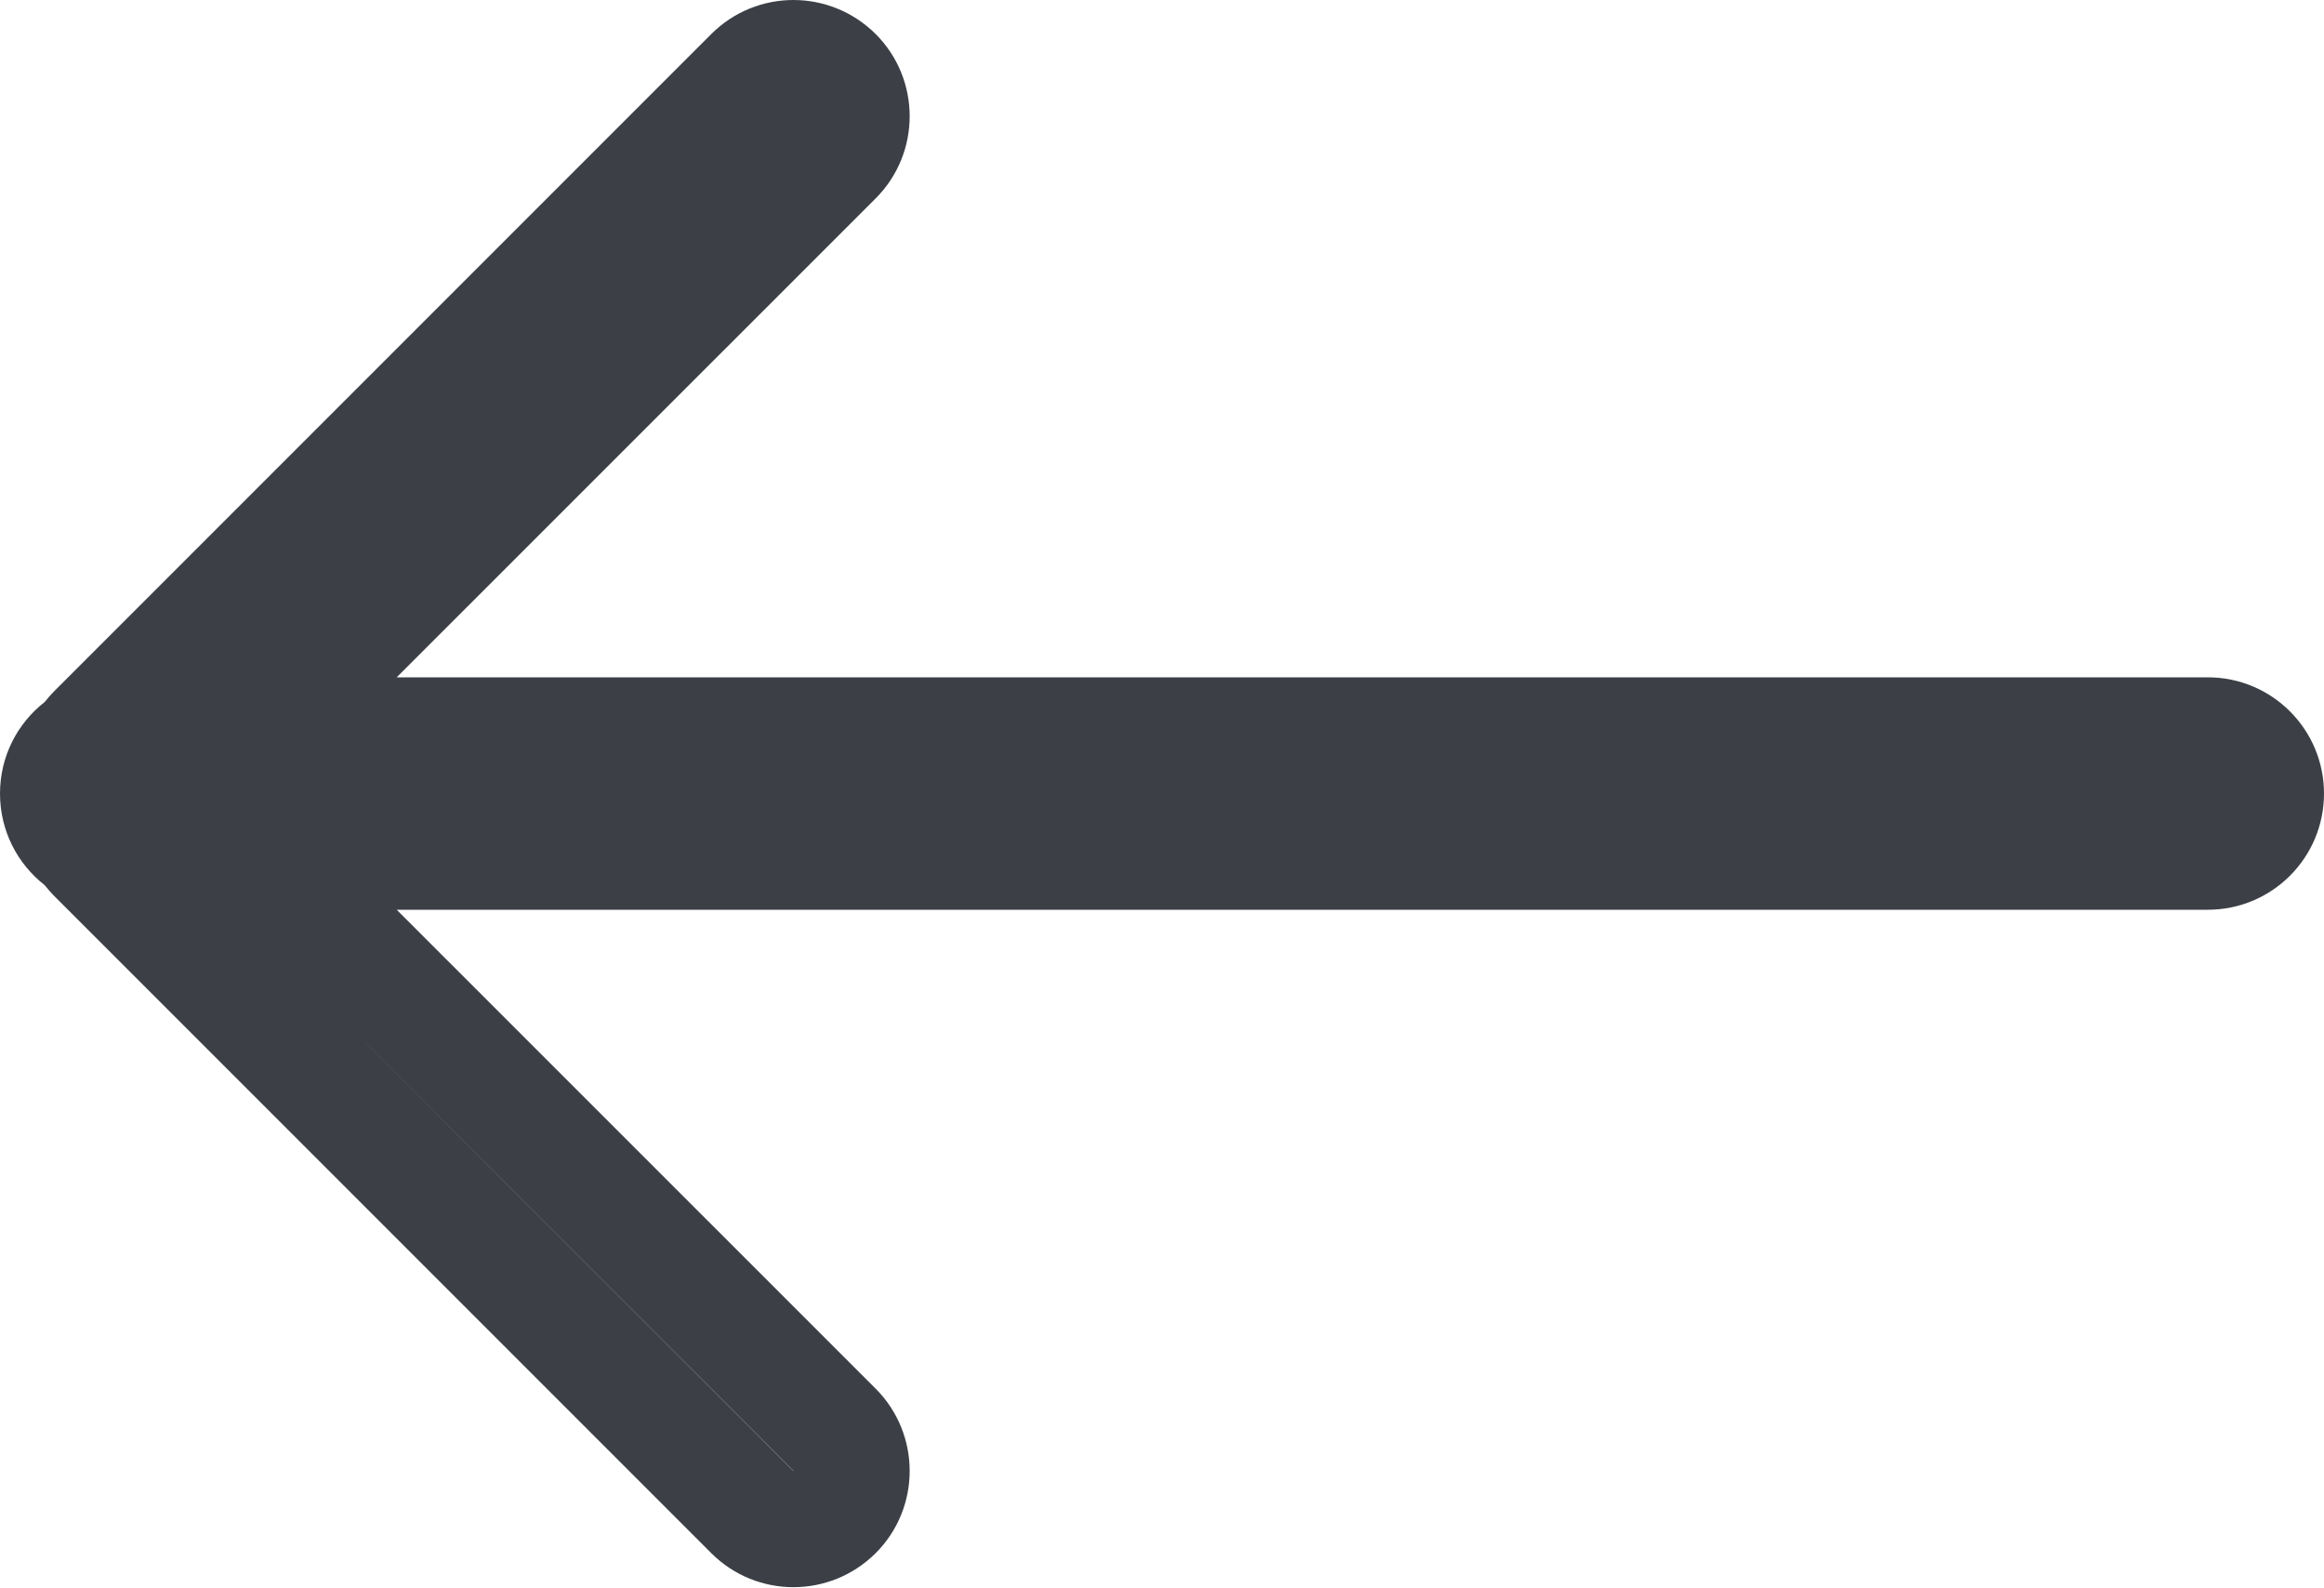
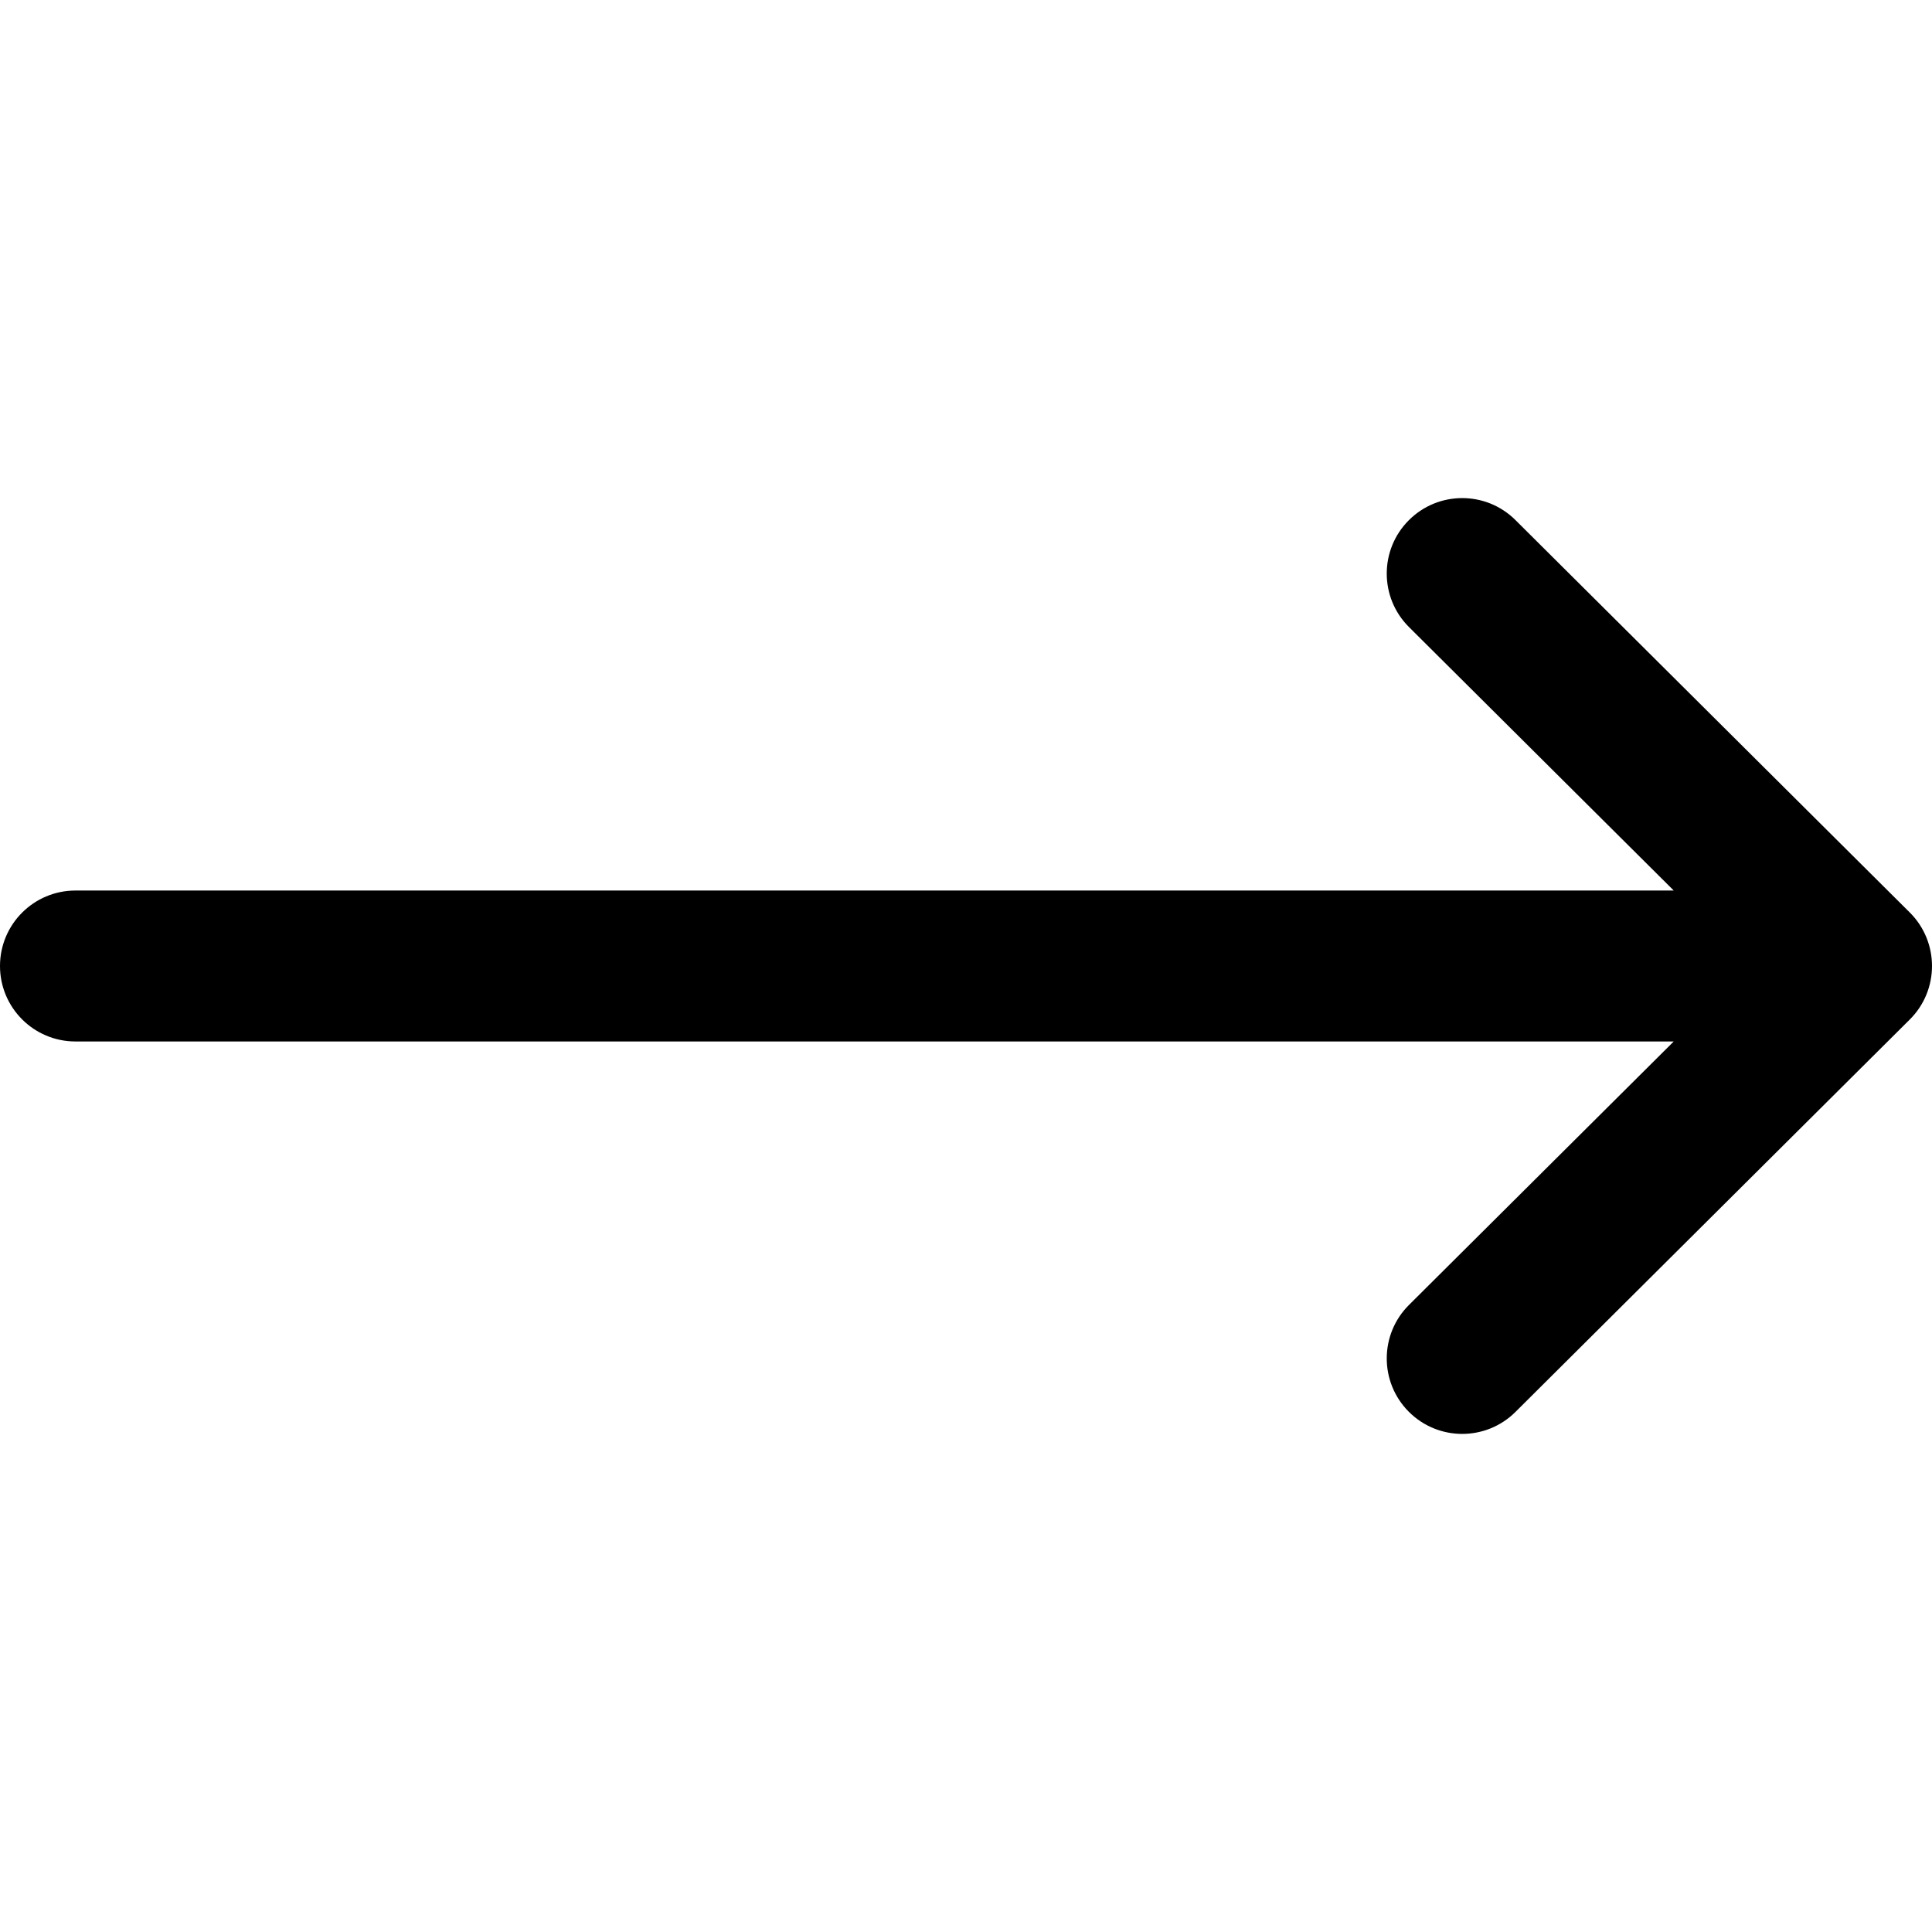
- <svg xmlns="http://www.w3.org/2000/svg" width="20" height="13.657" viewBox="0 0 20 13.657">
-   <g id="back-arrow" transform="translate(0 0)" fill="#d8d8d8" stroke-miterlimit="10">
-     <path d="M 6.828 13.157 C 6.695 13.157 6.569 13.105 6.474 13.011 L 0.818 7.353 C 0.803 7.339 0.79 7.323 0.777 7.307 L 0.74 7.26 L 0.692 7.223 C 0.57 7.127 0.5 6.983 0.5 6.828 C 0.5 6.673 0.57 6.529 0.692 6.434 L 0.74 6.397 L 0.778 6.349 C 0.79 6.333 0.804 6.318 0.818 6.304 L 6.474 0.646 C 6.569 0.552 6.694 0.5 6.828 0.5 C 6.962 0.5 7.088 0.552 7.183 0.646 C 7.277 0.741 7.329 0.866 7.329 1 C 7.329 1.134 7.277 1.259 7.182 1.354 L 3.06 5.475 L 2.207 6.328 L 3.414 6.328 L 19 6.328 C 19.276 6.328 19.5 6.553 19.5 6.828 C 19.5 7.104 19.276 7.328 19 7.328 L 3.414 7.328 L 2.207 7.328 L 3.06 8.182 L 7.182 12.303 C 7.377 12.498 7.377 12.815 7.182 13.011 C 7.088 13.105 6.962 13.157 6.828 13.157 Z" stroke="none" />
-     <path d="M 6.828 12.657 L 6.829 12.656 L 2.707 8.535 L 2.537 8.365 L 6.827 12.657 C 6.827 12.657 6.828 12.657 6.828 12.657 M 6.828 13.657 C 6.572 13.657 6.316 13.559 6.121 13.364 L 0.464 7.707 C 0.436 7.678 0.409 7.648 0.384 7.616 C 0.15 7.433 -1.358032193365943e-07 7.149 -1.358032193365943e-07 6.828 C -1.358032193365943e-07 6.508 0.15 6.223 0.385 6.04 C 0.409 6.009 0.436 5.979 0.464 5.95 L 6.121 0.293 C 6.316 0.098 6.572 0 6.828 0 C 7.084 0 7.34 0.098 7.536 0.293 C 7.926 0.683 7.926 1.317 7.536 1.707 L 3.414 5.828 L 19 5.828 C 19.552 5.828 20 6.276 20 6.828 C 20 7.381 19.552 7.828 19 7.828 L 3.414 7.828 L 7.536 11.949 C 7.926 12.34 7.926 12.974 7.536 13.364 C 7.34 13.559 7.084 13.657 6.828 13.657 Z" stroke="none" fill="#3c4046" />
+ <svg xmlns="http://www.w3.org/2000/svg" version="1.1" id="Capa_1" x="0px" y="0px" viewBox="0 0 512 512" style="enable-background:new 0 0 512 512;" xml:space="preserve">
+   <g>
+     <g>
+       <path d="M506.134,241.843c-0.006-0.006-0.011-0.013-0.018-0.019l-104.504-104c-7.829-7.791-20.492-7.762-28.285,0.068    c-7.792,7.829-7.762,20.492,0.067,28.284L443.558,236H20c-11.046,0-20,8.954-20,20c0,11.046,8.954,20,20,20h423.557    l-70.162,69.824c-7.829,7.792-7.859,20.455-0.067,28.284c7.793,7.831,20.457,7.858,28.285,0.068l104.504-104    c0.006-0.006,0.011-0.013,0.018-0.019C513.968,262.339,513.943,249.635,506.134,241.843z" />
+     </g>
  </g>
+   <g>
+ </g>
+   <g>
+ </g>
+   <g>
+ </g>
+   <g>
+ </g>
+   <g>
+ </g>
+   <g>
+ </g>
+   <g>
+ </g>
+   <g>
+ </g>
+   <g>
+ </g>
+   <g>
+ </g>
+   <g>
+ </g>
+   <g>
+ </g>
+   <g>
+ </g>
+   <g>
+ </g>
+   <g>
+ </g>
</svg>
